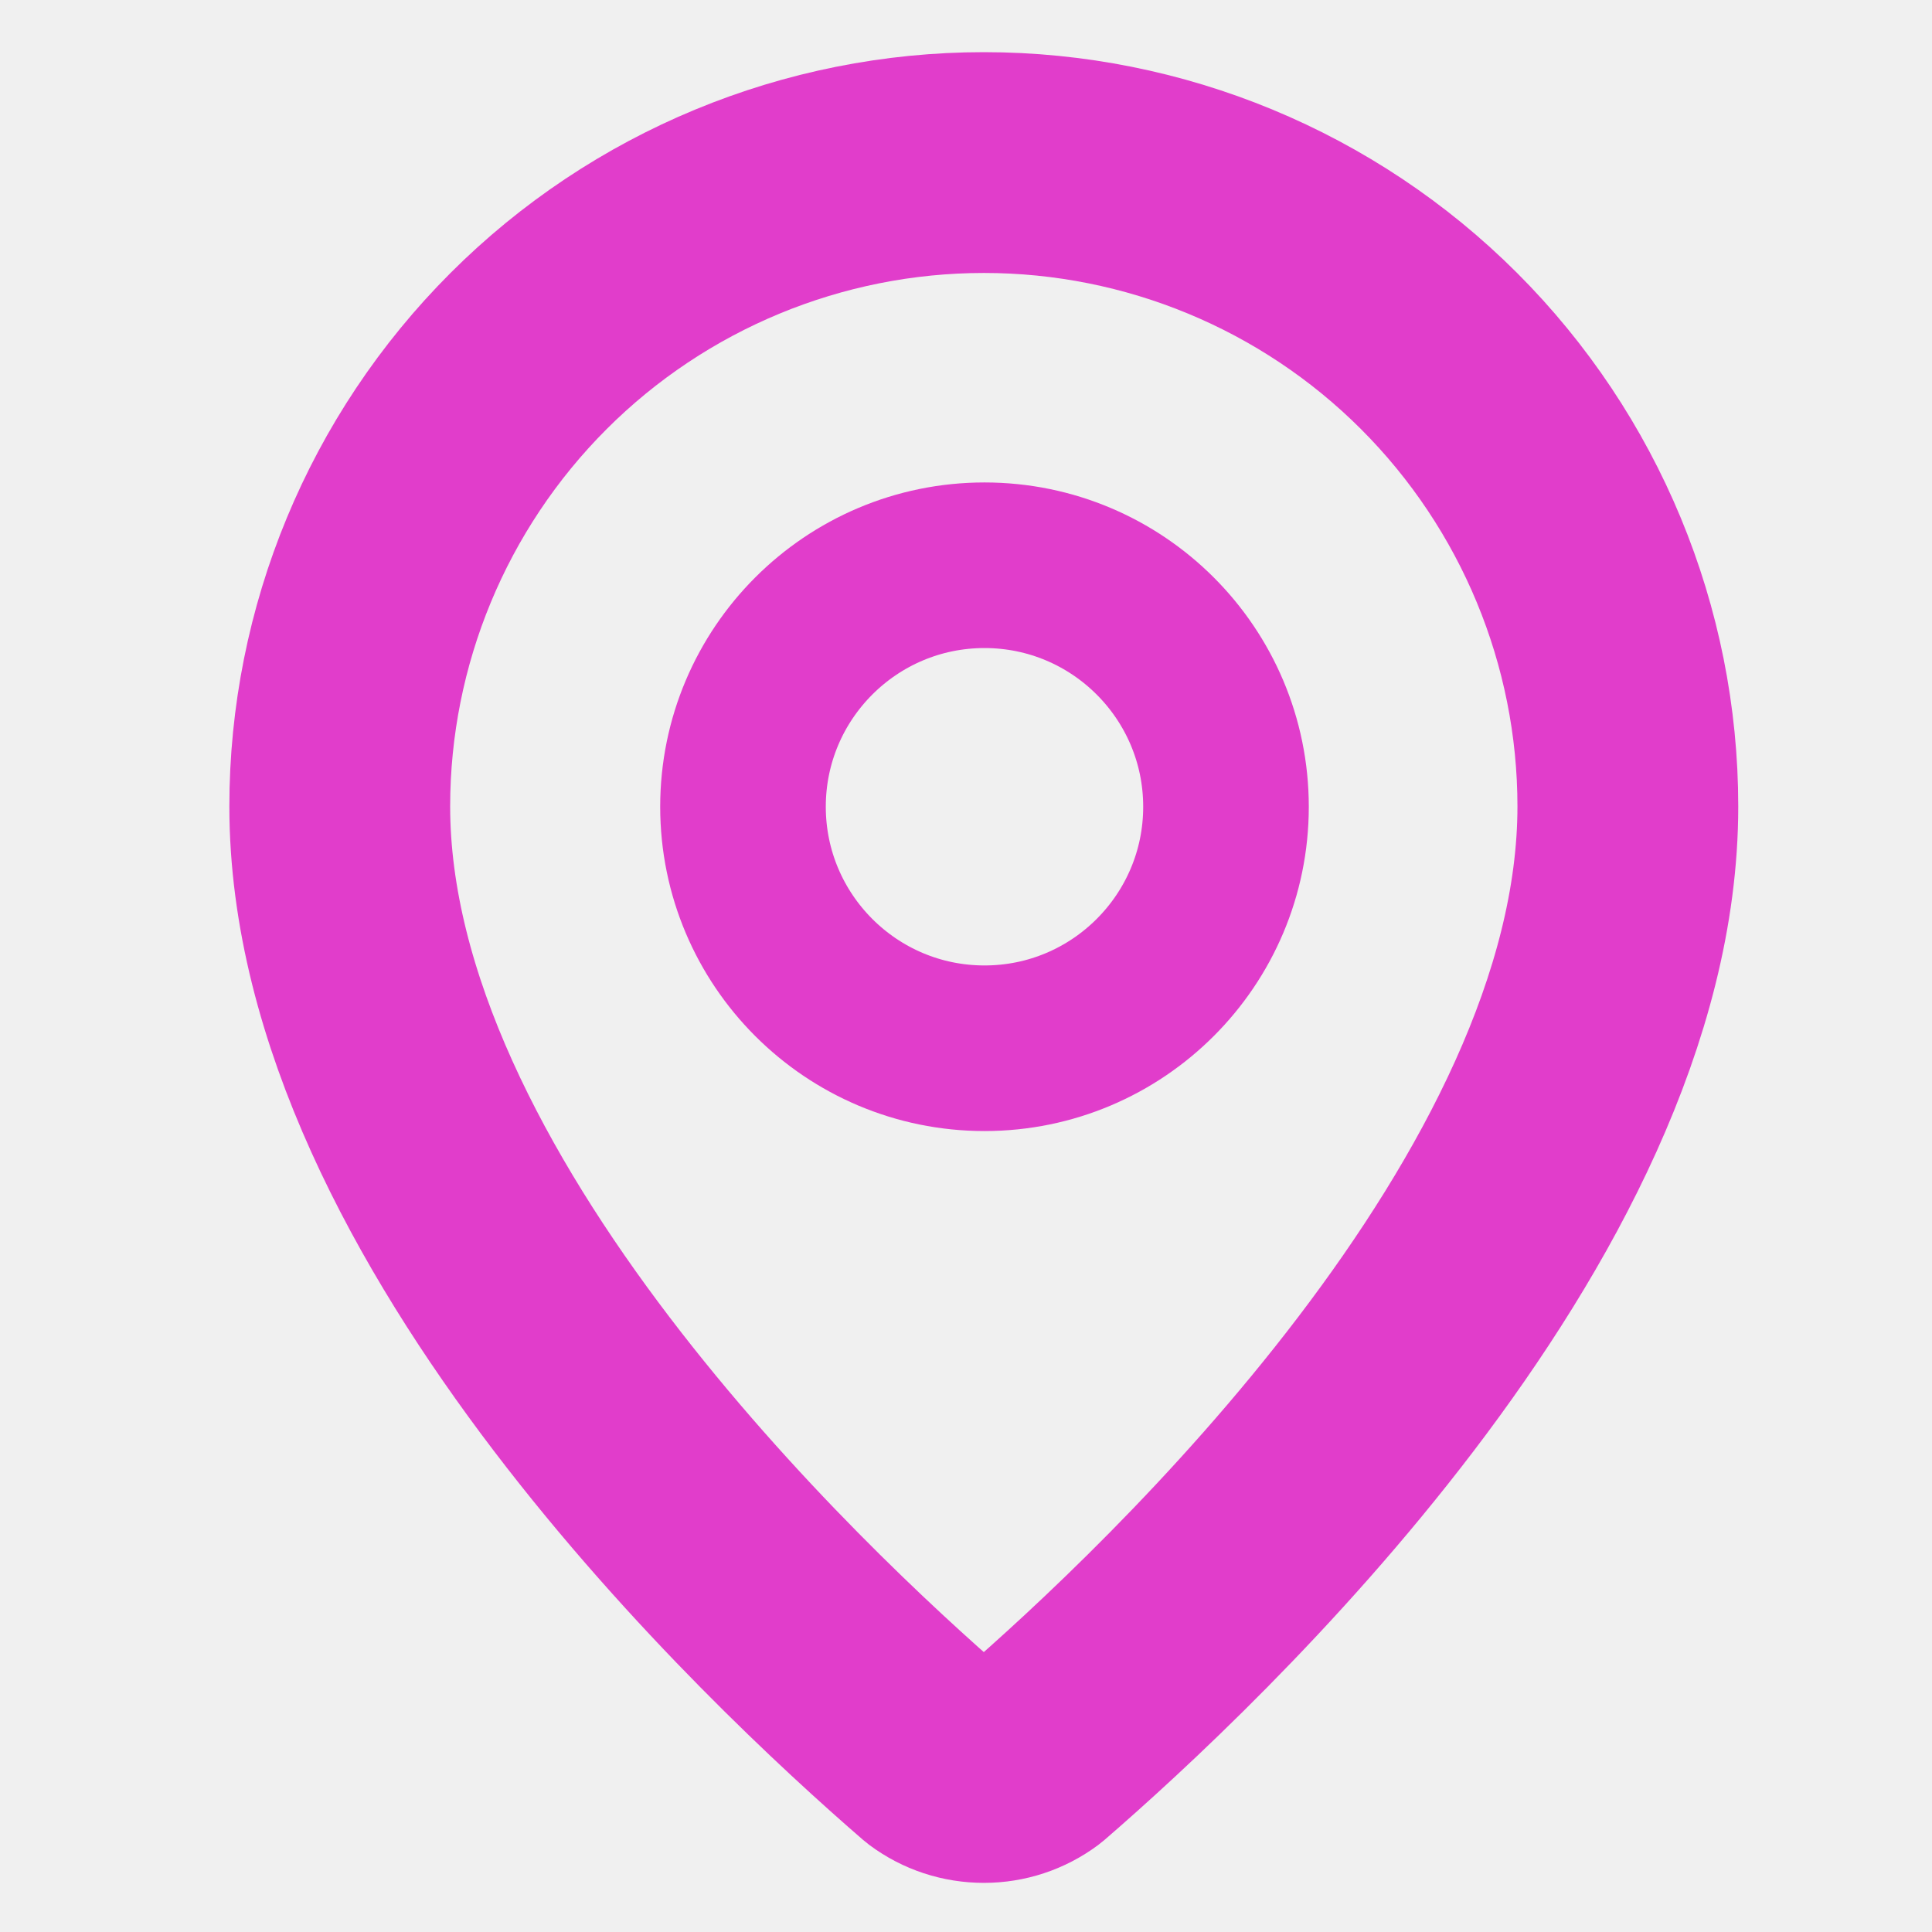
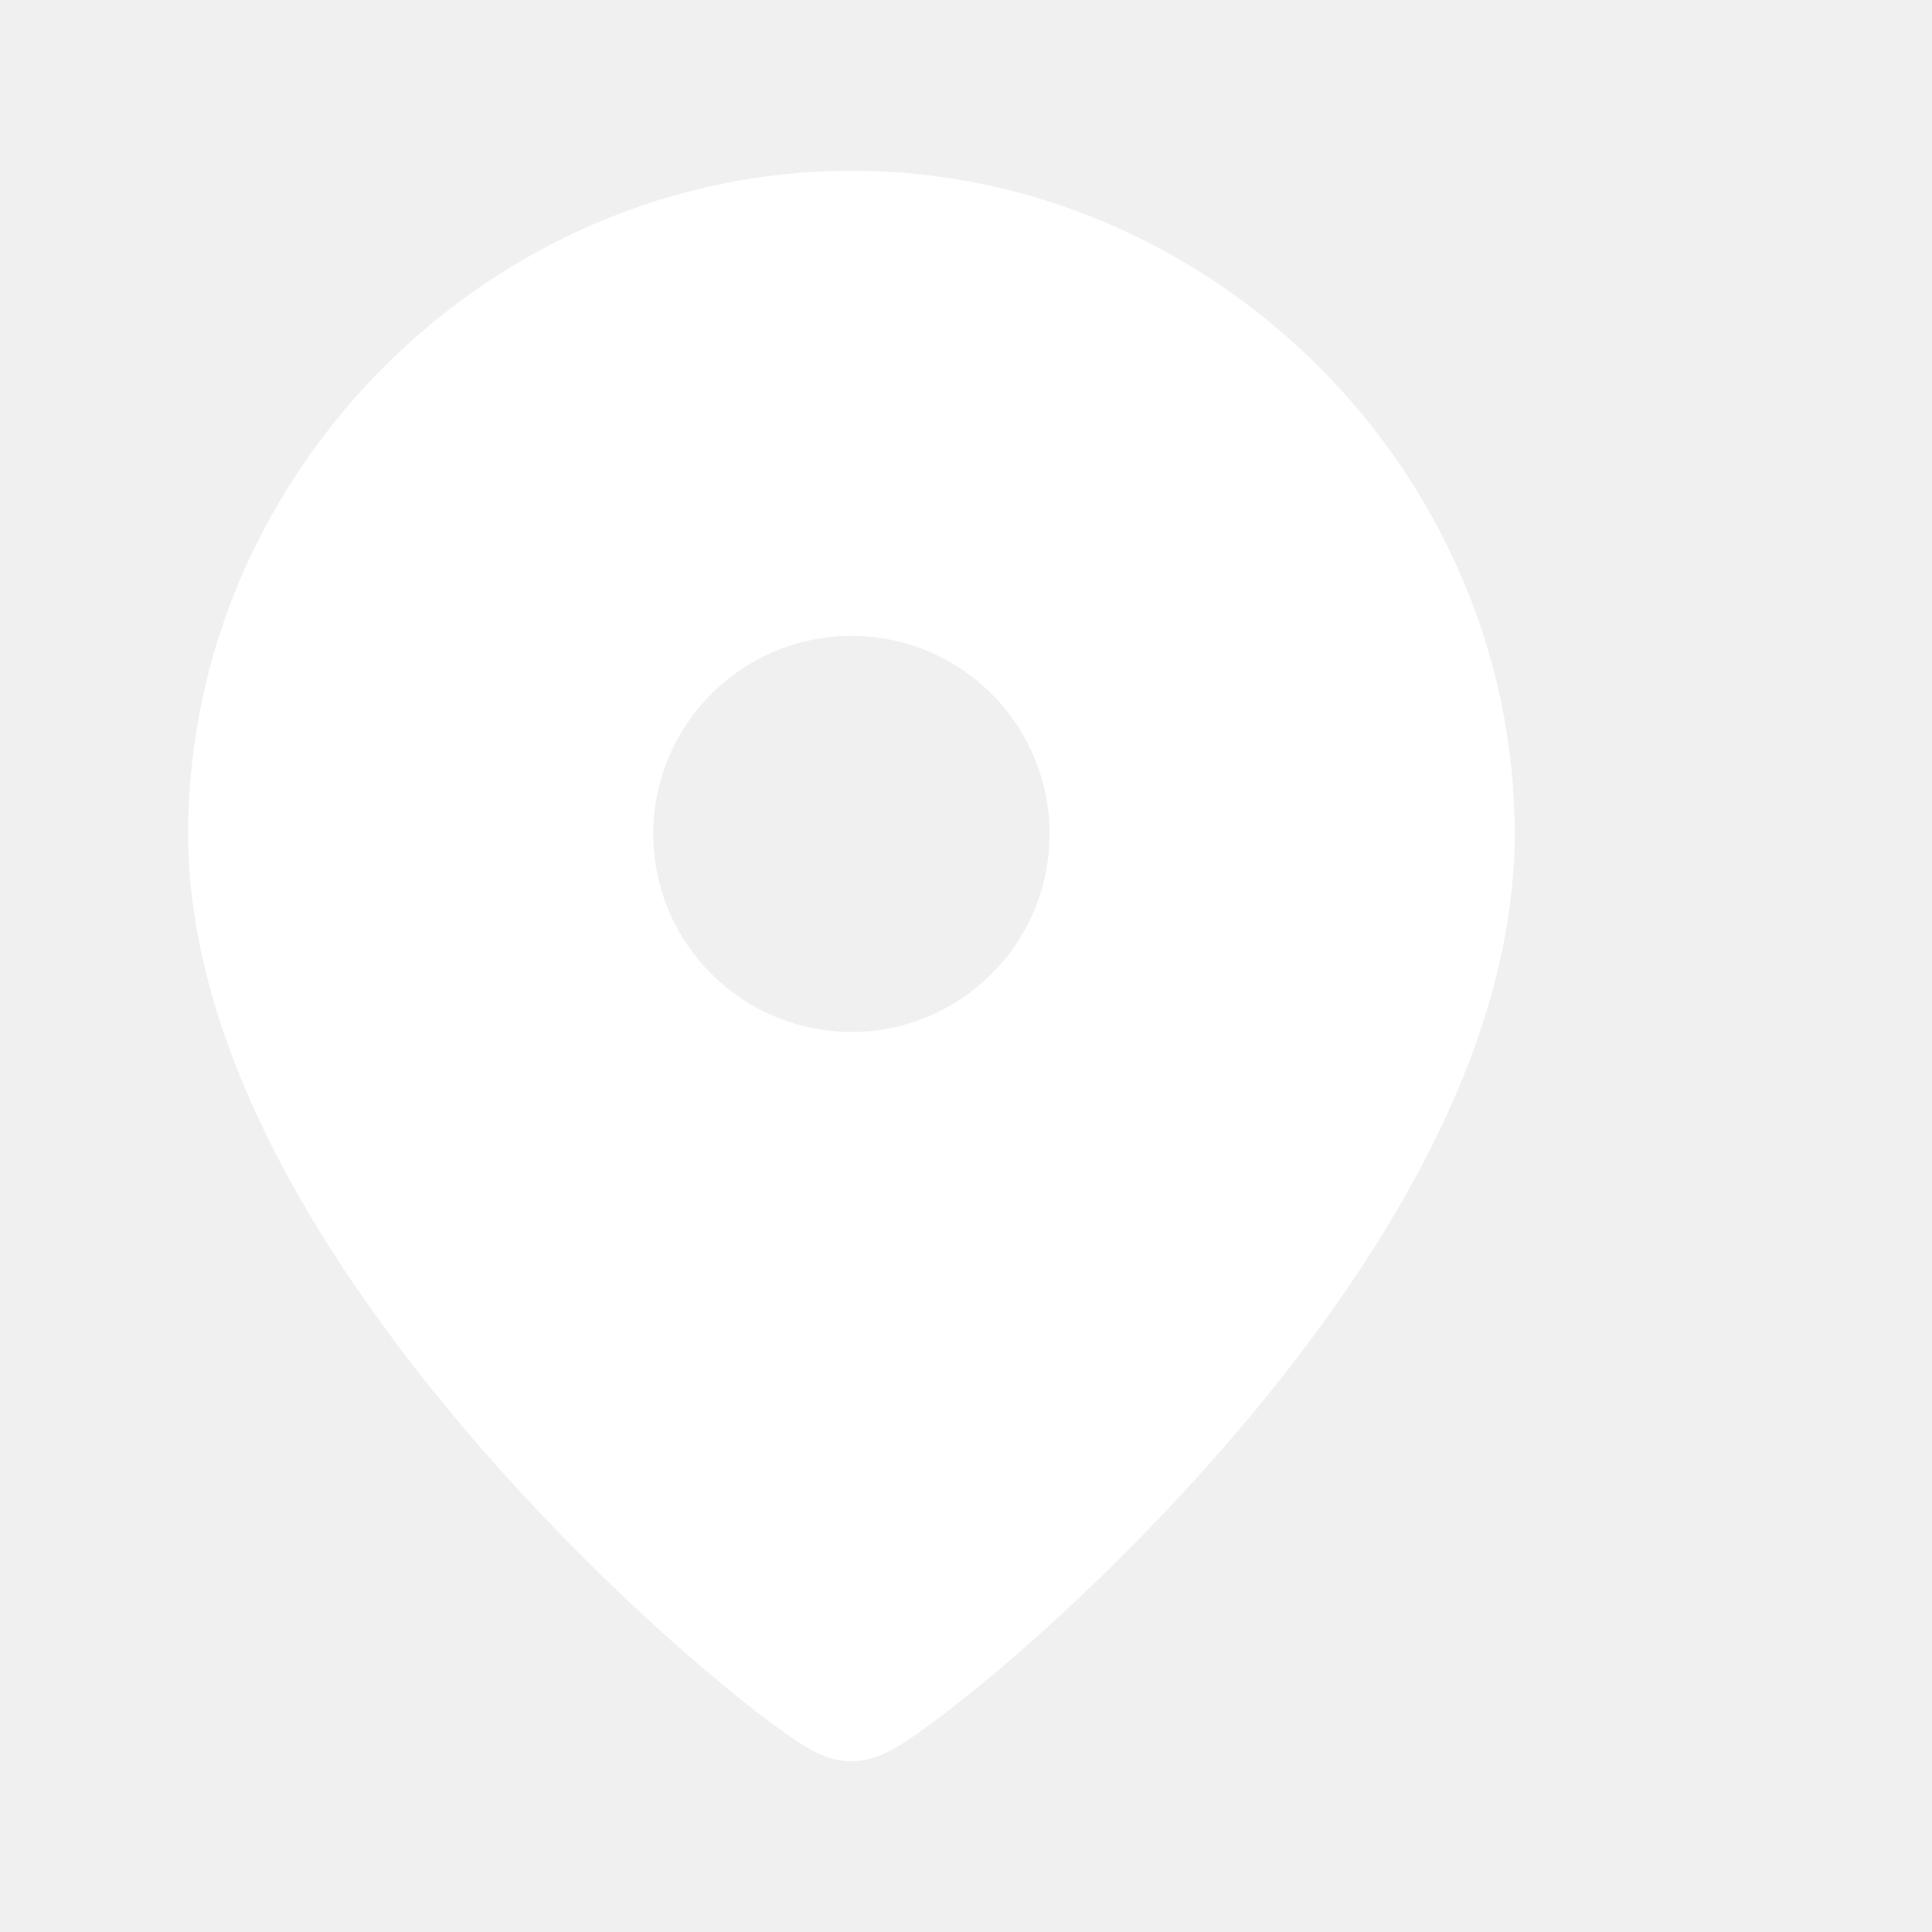
- <svg xmlns="http://www.w3.org/2000/svg" viewBox="0.8 0.7 7 7" fill="none">
-   <path d="M6.698 3.622C6.698 5.079 5.082 6.595 4.54 7.064C4.489 7.102 4.428 7.122 4.365 7.122C4.301 7.122 4.24 7.102 4.189 7.064C3.647 6.595 2.031 5.079 2.031 3.622C2.031 3.004 2.277 2.41 2.715 1.972C3.152 1.535 3.746 1.289 4.365 1.289C4.983 1.289 5.577 1.535 6.014 1.972C6.452 2.41 6.698 3.004 6.698 3.622Z" stroke="#E13DCB" stroke-width="0.8" stroke-linecap="round" stroke-linejoin="round" />
-   <path d="M4.367 4.498C4.85 4.498 5.242 4.106 5.242 3.623C5.242 3.14 4.85 2.748 4.367 2.748C3.884 2.748 3.492 3.14 3.492 3.623C3.492 4.106 3.884 4.498 4.367 4.498Z" stroke="#E13DCB" stroke-width="0.6" stroke-linecap="round" stroke-linejoin="round" />
+ <svg xmlns="http://www.w3.org/2000/svg" viewBox="0 0 8 8" fill="none">
+   <path fill-rule="evenodd" clip-rule="evenodd" d="M3.526 0.707C5.024 0.707 6.272 1.955 6.272 3.453C6.272 3.942 6.104 4.424 5.869 4.861C5.633 5.299 5.321 5.709 5.011 6.057C4.7 6.407 4.387 6.701 4.142 6.909C4.02 7.012 3.913 7.096 3.83 7.156C3.79 7.185 3.752 7.211 3.719 7.231C3.703 7.24 3.683 7.252 3.662 7.261C3.652 7.266 3.637 7.272 3.619 7.278C3.605 7.282 3.571 7.293 3.526 7.293C3.48 7.293 3.445 7.282 3.431 7.278C3.413 7.272 3.398 7.265 3.388 7.261C3.367 7.251 3.348 7.24 3.332 7.23C3.299 7.21 3.261 7.184 3.22 7.154C3.138 7.095 3.031 7.01 2.909 6.906C2.664 6.697 2.35 6.401 2.04 6.051C1.73 5.701 1.418 5.291 1.182 4.854C0.948 4.418 0.779 3.938 0.779 3.453C0.779 1.955 2.028 0.707 3.526 0.707ZM3.526 4.273C3.073 4.273 2.705 3.906 2.705 3.453C2.705 3 3.073 2.633 3.526 2.633C3.979 2.633 4.346 3 4.346 3.453C4.346 3.906 3.979 4.273 3.526 4.273Z" fill="white" />
</svg>
